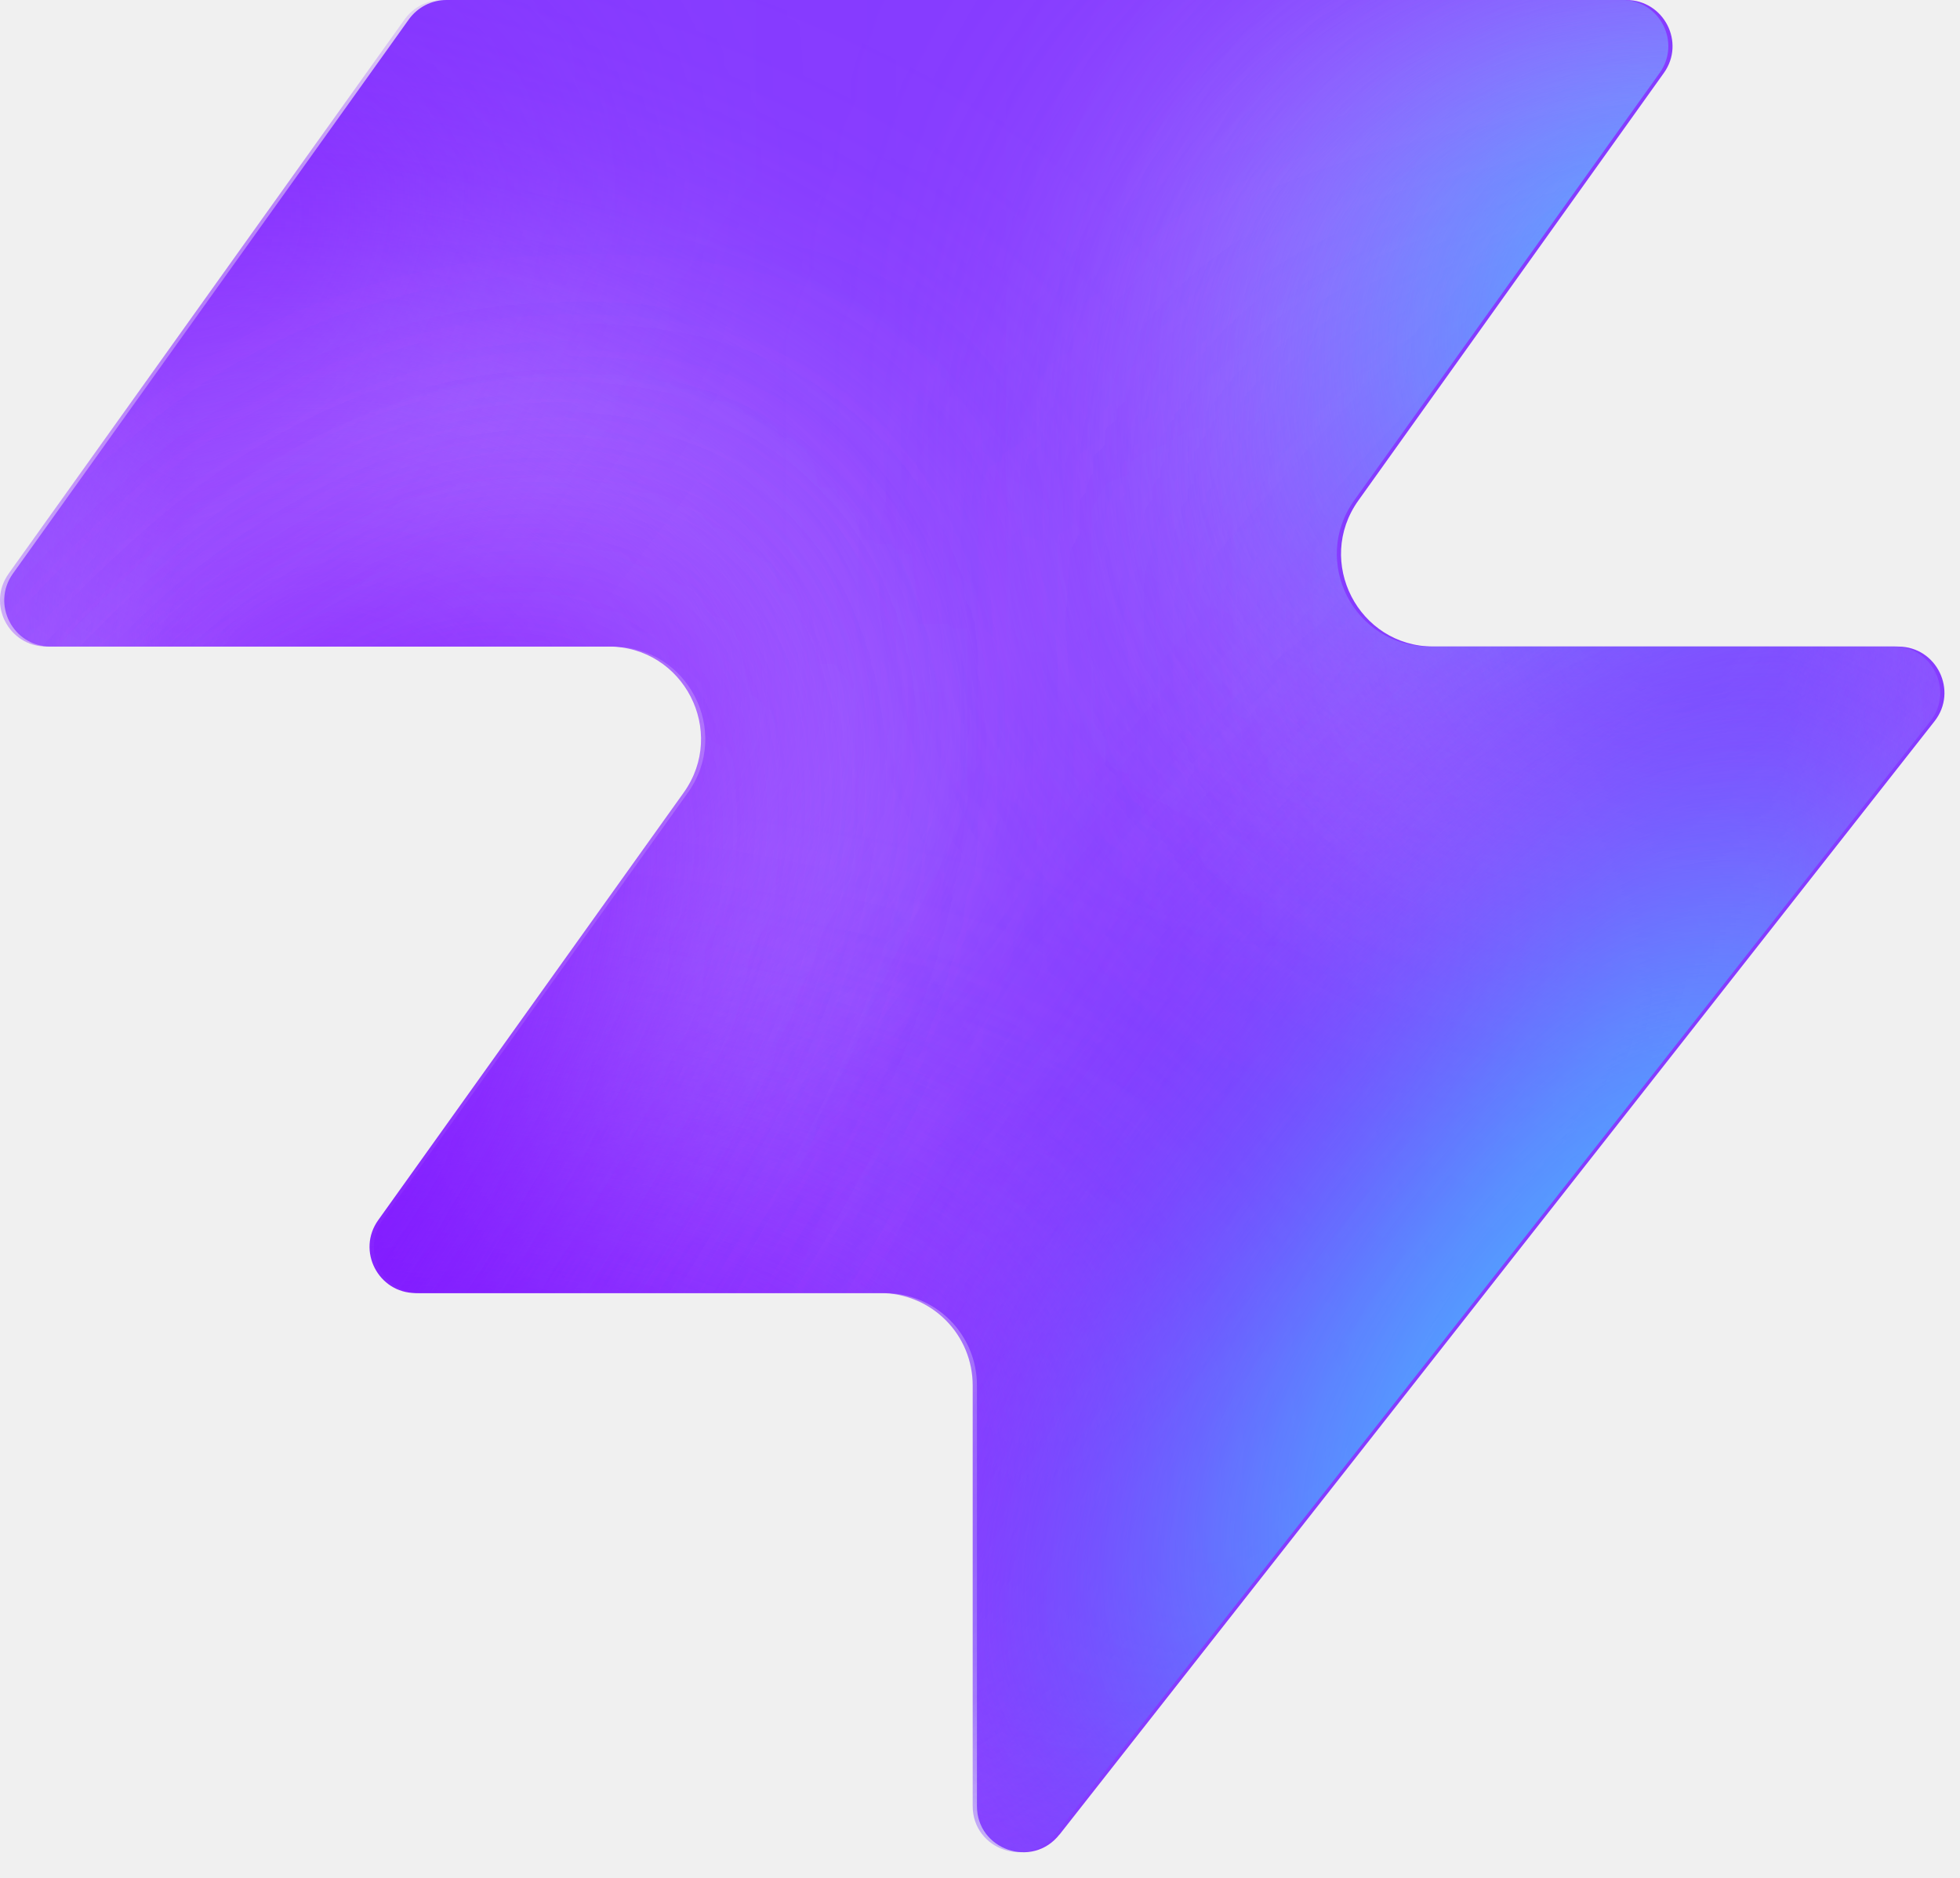
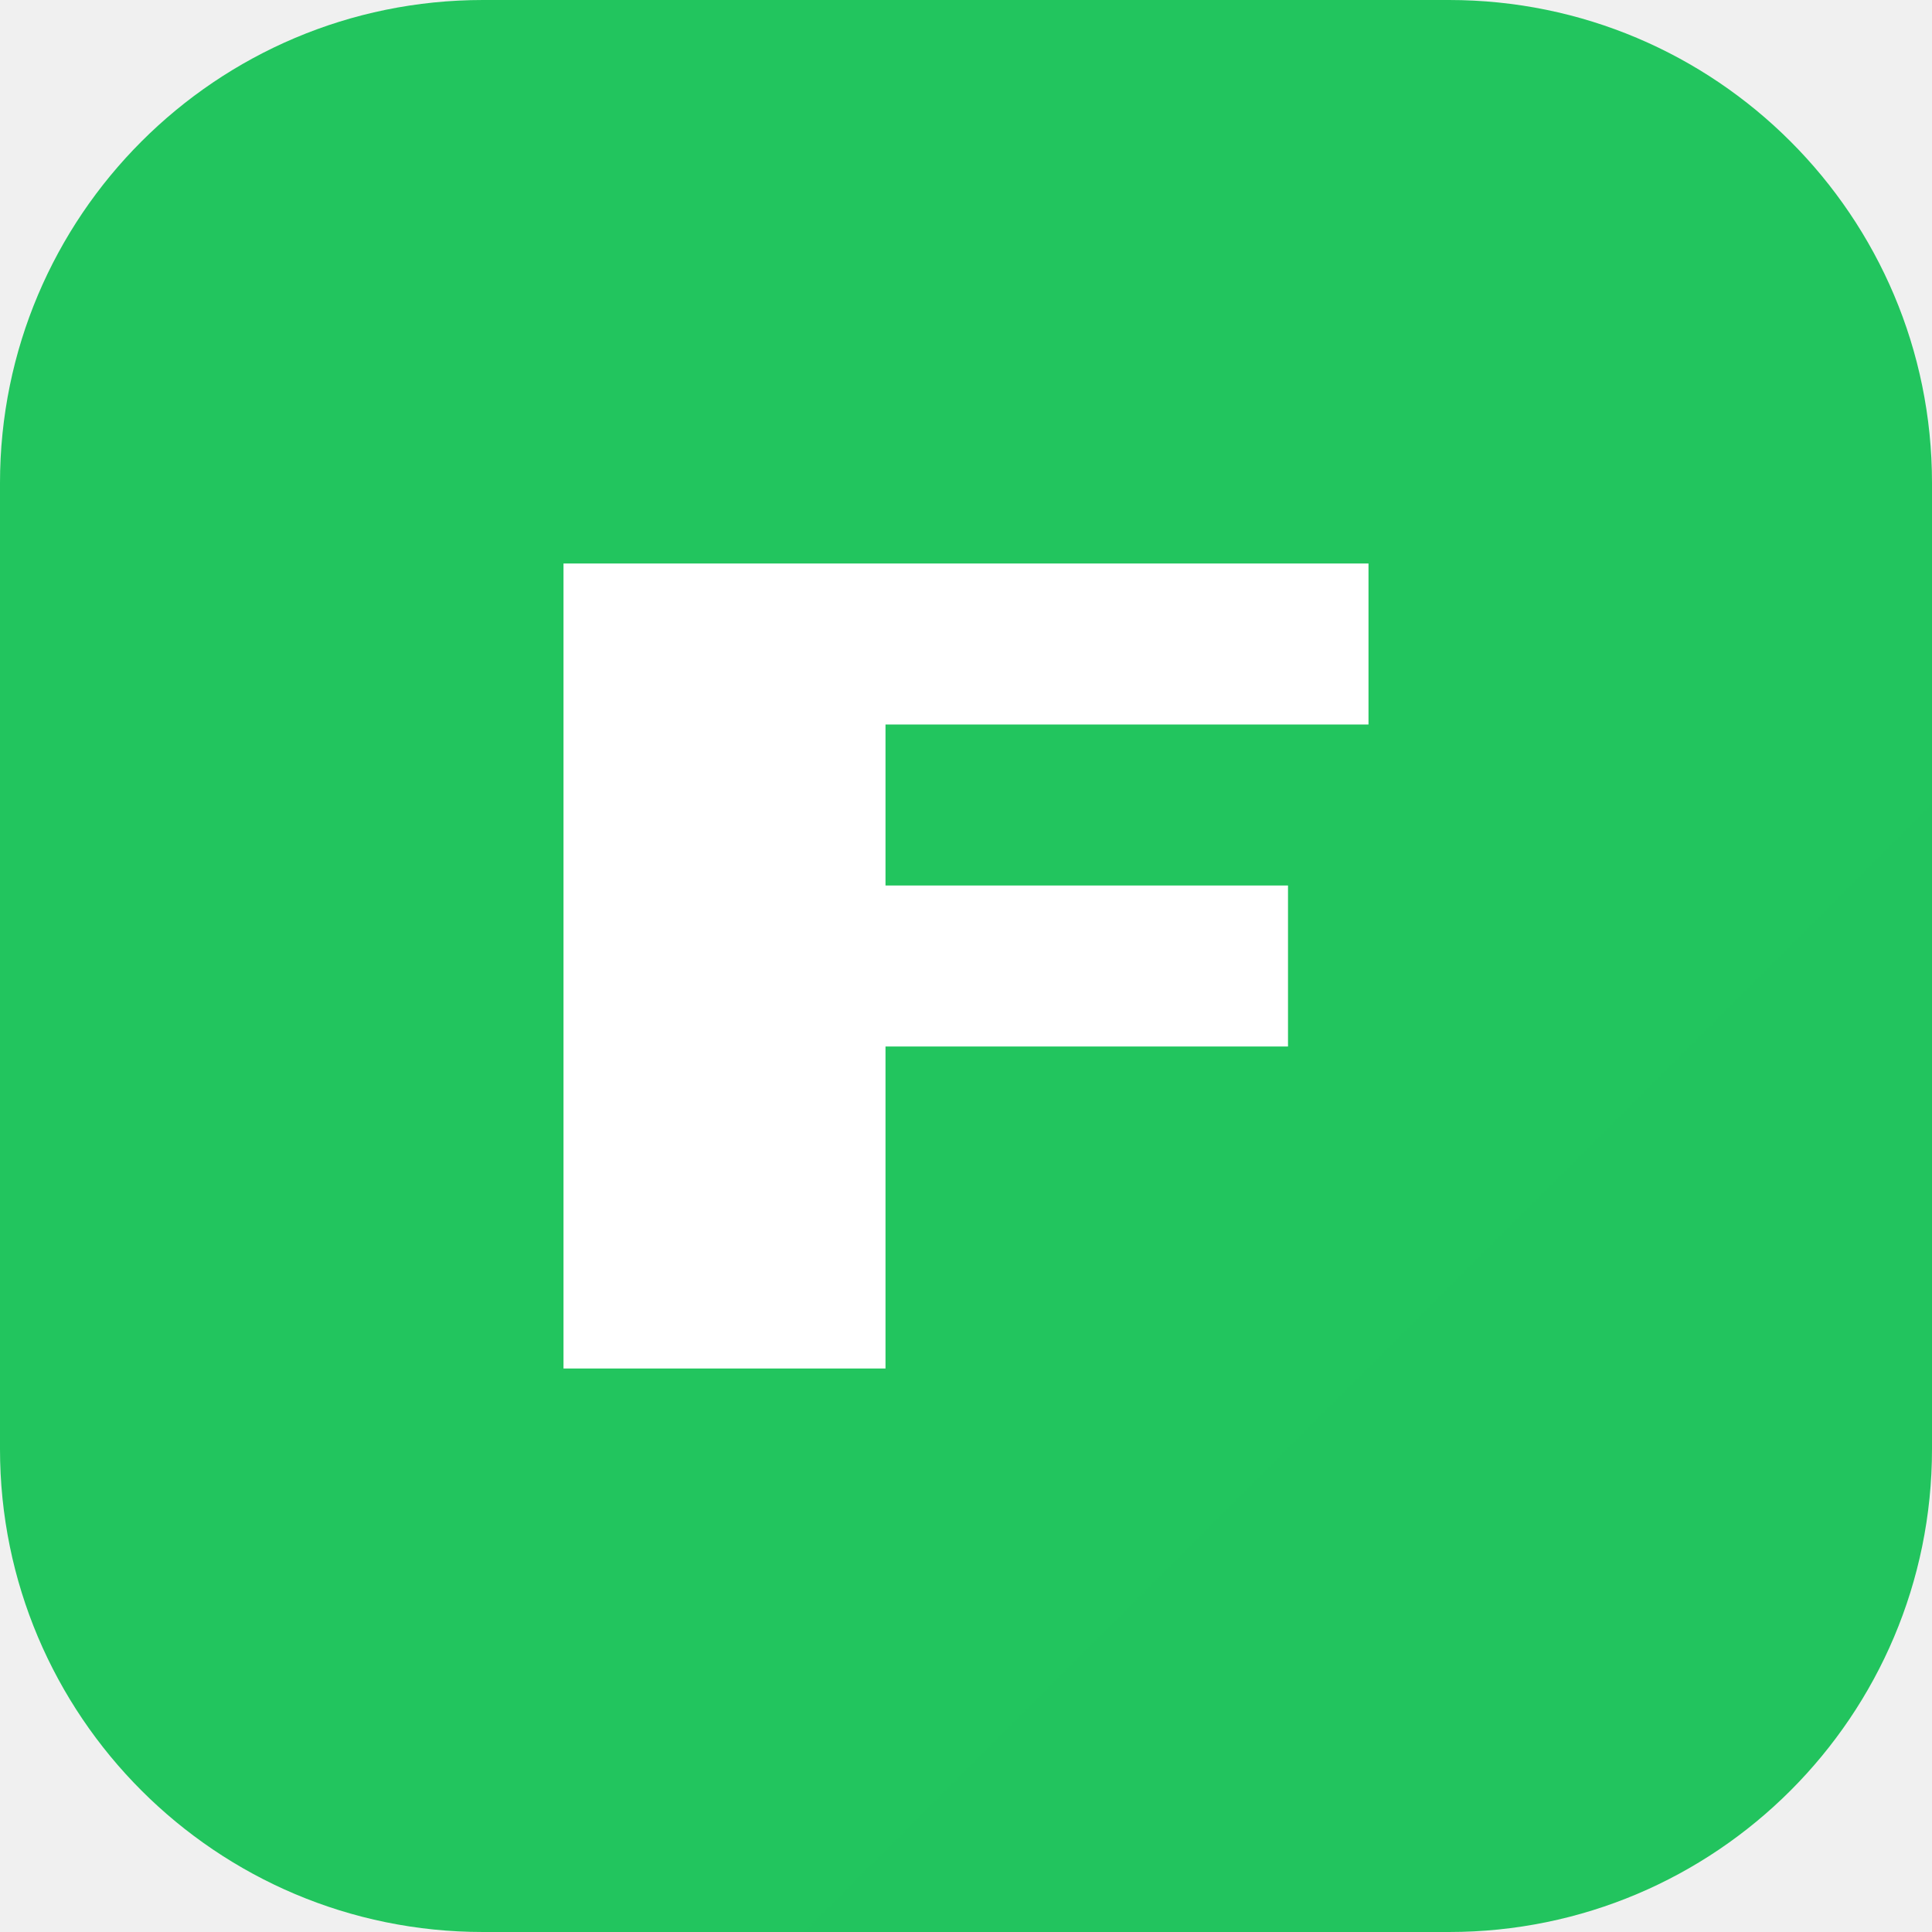
- <svg xmlns="http://www.w3.org/2000/svg" width="48" height="46" fill="none" viewBox="0 0 48 46">
-   <path fill="#863bff" d="M25.946 44.938c-.664.845-2.021.375-2.021-.698V33.937a2.26 2.26 0 0 0-2.262-2.262H10.287c-.92 0-1.456-1.04-.92-1.788l7.48-10.471c1.07-1.497 0-3.578-1.842-3.578H1.237c-.92 0-1.456-1.04-.92-1.788L10.013.474c.214-.297.556-.474.92-.474h28.894c.92 0 1.456 1.04.92 1.788l-7.48 10.471c-1.07 1.498 0 3.579 1.842 3.579h11.377c.943 0 1.473 1.088.89 1.83L25.947 44.94z" style="fill:#863bff;fill:color(display-p3 .525 .23 1);fill-opacity:1" />
-   <mask id="a" width="48" height="46" x="0" y="0" maskUnits="userSpaceOnUse" style="mask-type:alpha">
-     <path fill="#000" d="M25.842 44.938c-.664.844-2.021.375-2.021-.698V33.937a2.26 2.26 0 0 0-2.262-2.262H10.183c-.92 0-1.456-1.04-.92-1.788l7.48-10.471c1.07-1.498 0-3.579-1.842-3.579H1.133c-.92 0-1.456-1.04-.92-1.787L9.91.473c.214-.297.556-.474.92-.474h28.894c.92 0 1.456 1.04.92 1.788l-7.48 10.471c-1.07 1.498 0 3.578 1.842 3.578h11.377c.943 0 1.473 1.088.89 1.832L25.843 44.94z" style="fill:#000;fill-opacity:1" />
-   </mask>
-   <g mask="url(#a)">
-     <g filter="url(#b)">
-       <ellipse cx="5.508" cy="14.704" fill="#ede6ff" rx="5.508" ry="14.704" style="fill:#ede6ff;fill:color(display-p3 .927 .903 1);fill-opacity:1" transform="matrix(.00324 1 1 -.00324 -4.47 31.516)" />
-     </g>
-     <g filter="url(#c)">
-       <ellipse cx="10.399" cy="29.851" fill="#ede6ff" rx="10.399" ry="29.851" style="fill:#ede6ff;fill:color(display-p3 .927 .903 1);fill-opacity:1" transform="matrix(.00324 1 1 -.00324 -39.328 7.883)" />
-     </g>
-     <g filter="url(#d)">
-       <ellipse cx="5.508" cy="30.487" fill="#7e14ff" rx="5.508" ry="30.487" style="fill:#7e14ff;fill:color(display-p3 .492 .077 1);fill-opacity:1" transform="rotate(89.814 -25.913 -14.639)scale(1 -1)" />
-     </g>
-     <g filter="url(#e)">
-       <ellipse cx="5.508" cy="30.599" fill="#7e14ff" rx="5.508" ry="30.599" style="fill:#7e14ff;fill:color(display-p3 .492 .077 1);fill-opacity:1" transform="rotate(89.814 -32.644 -3.334)scale(1 -1)" />
-     </g>
-     <g filter="url(#f)">
-       <ellipse cx="5.508" cy="30.599" fill="#7e14ff" rx="5.508" ry="30.599" style="fill:#7e14ff;fill:color(display-p3 .492 .077 1);fill-opacity:1" transform="matrix(.00324 1 1 -.00324 -34.34 30.47)" />
-     </g>
-     <g filter="url(#g)">
-       <ellipse cx="14.072" cy="22.078" fill="#ede6ff" rx="14.072" ry="22.078" style="fill:#ede6ff;fill:color(display-p3 .927 .903 1);fill-opacity:1" transform="rotate(93.35 24.506 48.493)scale(-1 1)" />
-     </g>
-     <g filter="url(#h)">
-       <ellipse cx="3.47" cy="21.501" fill="#7e14ff" rx="3.47" ry="21.501" style="fill:#7e14ff;fill:color(display-p3 .492 .077 1);fill-opacity:1" transform="rotate(89.009 28.708 47.59)scale(-1 1)" />
-     </g>
-     <g filter="url(#i)">
-       <ellipse cx="3.47" cy="21.501" fill="#7e14ff" rx="3.47" ry="21.501" style="fill:#7e14ff;fill:color(display-p3 .492 .077 1);fill-opacity:1" transform="rotate(89.009 28.708 47.59)scale(-1 1)" />
-     </g>
-     <g filter="url(#j)">
-       <ellipse cx=".387" cy="8.972" fill="#7e14ff" rx="4.407" ry="29.108" style="fill:#7e14ff;fill:color(display-p3 .492 .077 1);fill-opacity:1" transform="rotate(39.51 .387 8.972)" />
-     </g>
-     <g filter="url(#k)">
-       <ellipse cx="47.523" cy="-6.092" fill="#7e14ff" rx="4.407" ry="29.108" style="fill:#7e14ff;fill:color(display-p3 .492 .077 1);fill-opacity:1" transform="rotate(37.892 47.523 -6.092)" />
-     </g>
-     <g filter="url(#l)">
-       <ellipse cx="41.412" cy="6.333" fill="#47bfff" rx="5.971" ry="9.665" style="fill:#47bfff;fill:color(display-p3 .28 .748 1);fill-opacity:1" transform="rotate(37.892 41.412 6.333)" />
-     </g>
-     <g filter="url(#m)">
-       <ellipse cx="-1.879" cy="38.332" fill="#7e14ff" rx="4.407" ry="29.108" style="fill:#7e14ff;fill:color(display-p3 .492 .077 1);fill-opacity:1" transform="rotate(37.892 -1.88 38.332)" />
-     </g>
-     <g filter="url(#n)">
-       <ellipse cx="-1.879" cy="38.332" fill="#7e14ff" rx="4.407" ry="29.108" style="fill:#7e14ff;fill:color(display-p3 .492 .077 1);fill-opacity:1" transform="rotate(37.892 -1.88 38.332)" />
-     </g>
-     <g filter="url(#o)">
-       <ellipse cx="35.651" cy="29.907" fill="#7e14ff" rx="4.407" ry="29.108" style="fill:#7e14ff;fill:color(display-p3 .492 .077 1);fill-opacity:1" transform="rotate(37.892 35.651 29.907)" />
-     </g>
-     <g filter="url(#p)">
-       <ellipse cx="38.418" cy="32.4" fill="#47bfff" rx="5.971" ry="15.297" style="fill:#47bfff;fill:color(display-p3 .28 .748 1);fill-opacity:1" transform="rotate(37.892 38.418 32.4)" />
-     </g>
-   </g>
+ <svg xmlns="http://www.w3.org/2000/svg" width="48" height="48" viewBox="0 0 48 48" fill="none">
+   <rect width="48" height="48" rx="12" fill="url(#grad)" />
+   <path d="M14 14h20v4H22v4h10v4H22v8h-8V14z" fill="white" />
  <defs>
-     <filter id="b" width="60.045" height="41.654" x="-19.77" y="16.149" color-interpolation-filters="sRGB" filterUnits="userSpaceOnUse">
-       <feFlood flood-opacity="0" result="BackgroundImageFix" />
-       <feBlend in="SourceGraphic" in2="BackgroundImageFix" result="shape" />
-       <feGaussianBlur result="effect1_foregroundBlur_2002_17158" stdDeviation="7.659" />
-     </filter>
-     <filter id="c" width="90.34" height="51.437" x="-54.613" y="-7.533" color-interpolation-filters="sRGB" filterUnits="userSpaceOnUse">
-       <feFlood flood-opacity="0" result="BackgroundImageFix" />
-       <feBlend in="SourceGraphic" in2="BackgroundImageFix" result="shape" />
-       <feGaussianBlur result="effect1_foregroundBlur_2002_17158" stdDeviation="7.659" />
-     </filter>
-     <filter id="d" width="79.355" height="29.4" x="-49.64" y="2.03" color-interpolation-filters="sRGB" filterUnits="userSpaceOnUse">
-       <feFlood flood-opacity="0" result="BackgroundImageFix" />
-       <feBlend in="SourceGraphic" in2="BackgroundImageFix" result="shape" />
-       <feGaussianBlur result="effect1_foregroundBlur_2002_17158" stdDeviation="4.596" />
-     </filter>
-     <filter id="e" width="79.579" height="29.4" x="-45.045" y="20.029" color-interpolation-filters="sRGB" filterUnits="userSpaceOnUse">
-       <feFlood flood-opacity="0" result="BackgroundImageFix" />
-       <feBlend in="SourceGraphic" in2="BackgroundImageFix" result="shape" />
-       <feGaussianBlur result="effect1_foregroundBlur_2002_17158" stdDeviation="4.596" />
-     </filter>
-     <filter id="f" width="79.579" height="29.4" x="-43.513" y="21.178" color-interpolation-filters="sRGB" filterUnits="userSpaceOnUse">
-       <feFlood flood-opacity="0" result="BackgroundImageFix" />
-       <feBlend in="SourceGraphic" in2="BackgroundImageFix" result="shape" />
-       <feGaussianBlur result="effect1_foregroundBlur_2002_17158" stdDeviation="4.596" />
-     </filter>
-     <filter id="g" width="74.749" height="58.852" x="15.756" y="-17.901" color-interpolation-filters="sRGB" filterUnits="userSpaceOnUse">
-       <feFlood flood-opacity="0" result="BackgroundImageFix" />
-       <feBlend in="SourceGraphic" in2="BackgroundImageFix" result="shape" />
-       <feGaussianBlur result="effect1_foregroundBlur_2002_17158" stdDeviation="7.659" />
-     </filter>
-     <filter id="h" width="61.377" height="25.362" x="23.548" y="2.284" color-interpolation-filters="sRGB" filterUnits="userSpaceOnUse">
-       <feFlood flood-opacity="0" result="BackgroundImageFix" />
-       <feBlend in="SourceGraphic" in2="BackgroundImageFix" result="shape" />
-       <feGaussianBlur result="effect1_foregroundBlur_2002_17158" stdDeviation="4.596" />
-     </filter>
-     <filter id="i" width="61.377" height="25.362" x="23.548" y="2.284" color-interpolation-filters="sRGB" filterUnits="userSpaceOnUse">
-       <feFlood flood-opacity="0" result="BackgroundImageFix" />
-       <feBlend in="SourceGraphic" in2="BackgroundImageFix" result="shape" />
-       <feGaussianBlur result="effect1_foregroundBlur_2002_17158" stdDeviation="4.596" />
-     </filter>
-     <filter id="j" width="56.045" height="63.649" x="-27.636" y="-22.853" color-interpolation-filters="sRGB" filterUnits="userSpaceOnUse">
-       <feFlood flood-opacity="0" result="BackgroundImageFix" />
-       <feBlend in="SourceGraphic" in2="BackgroundImageFix" result="shape" />
-       <feGaussianBlur result="effect1_foregroundBlur_2002_17158" stdDeviation="4.596" />
-     </filter>
-     <filter id="k" width="54.814" height="64.646" x="20.116" y="-38.415" color-interpolation-filters="sRGB" filterUnits="userSpaceOnUse">
-       <feFlood flood-opacity="0" result="BackgroundImageFix" />
-       <feBlend in="SourceGraphic" in2="BackgroundImageFix" result="shape" />
-       <feGaussianBlur result="effect1_foregroundBlur_2002_17158" stdDeviation="4.596" />
-     </filter>
-     <filter id="l" width="33.541" height="35.313" x="24.641" y="-11.323" color-interpolation-filters="sRGB" filterUnits="userSpaceOnUse">
-       <feFlood flood-opacity="0" result="BackgroundImageFix" />
-       <feBlend in="SourceGraphic" in2="BackgroundImageFix" result="shape" />
-       <feGaussianBlur result="effect1_foregroundBlur_2002_17158" stdDeviation="4.596" />
-     </filter>
-     <filter id="m" width="54.814" height="64.646" x="-29.286" y="6.009" color-interpolation-filters="sRGB" filterUnits="userSpaceOnUse">
-       <feFlood flood-opacity="0" result="BackgroundImageFix" />
-       <feBlend in="SourceGraphic" in2="BackgroundImageFix" result="shape" />
-       <feGaussianBlur result="effect1_foregroundBlur_2002_17158" stdDeviation="4.596" />
-     </filter>
-     <filter id="n" width="54.814" height="64.646" x="-29.286" y="6.009" color-interpolation-filters="sRGB" filterUnits="userSpaceOnUse">
-       <feFlood flood-opacity="0" result="BackgroundImageFix" />
-       <feBlend in="SourceGraphic" in2="BackgroundImageFix" result="shape" />
-       <feGaussianBlur result="effect1_foregroundBlur_2002_17158" stdDeviation="4.596" />
-     </filter>
-     <filter id="o" width="54.814" height="64.646" x="8.244" y="-2.416" color-interpolation-filters="sRGB" filterUnits="userSpaceOnUse">
-       <feFlood flood-opacity="0" result="BackgroundImageFix" />
-       <feBlend in="SourceGraphic" in2="BackgroundImageFix" result="shape" />
-       <feGaussianBlur result="effect1_foregroundBlur_2002_17158" stdDeviation="4.596" />
-     </filter>
-     <filter id="p" width="39.409" height="43.623" x="18.713" y="10.588" color-interpolation-filters="sRGB" filterUnits="userSpaceOnUse">
-       <feFlood flood-opacity="0" result="BackgroundImageFix" />
-       <feBlend in="SourceGraphic" in2="BackgroundImageFix" result="shape" />
-       <feGaussianBlur result="effect1_foregroundBlur_2002_17158" stdDeviation="4.596" />
-     </filter>
+     <linearGradient id="grad" x1="0" y1="0" x2="48" y2="48">
+       <stop offset="0%" stop-color="#22c55e" />
+       <stop offset="100%" stop-color="#16a34a" />
+     </linearGradient>
  </defs>
</svg>
